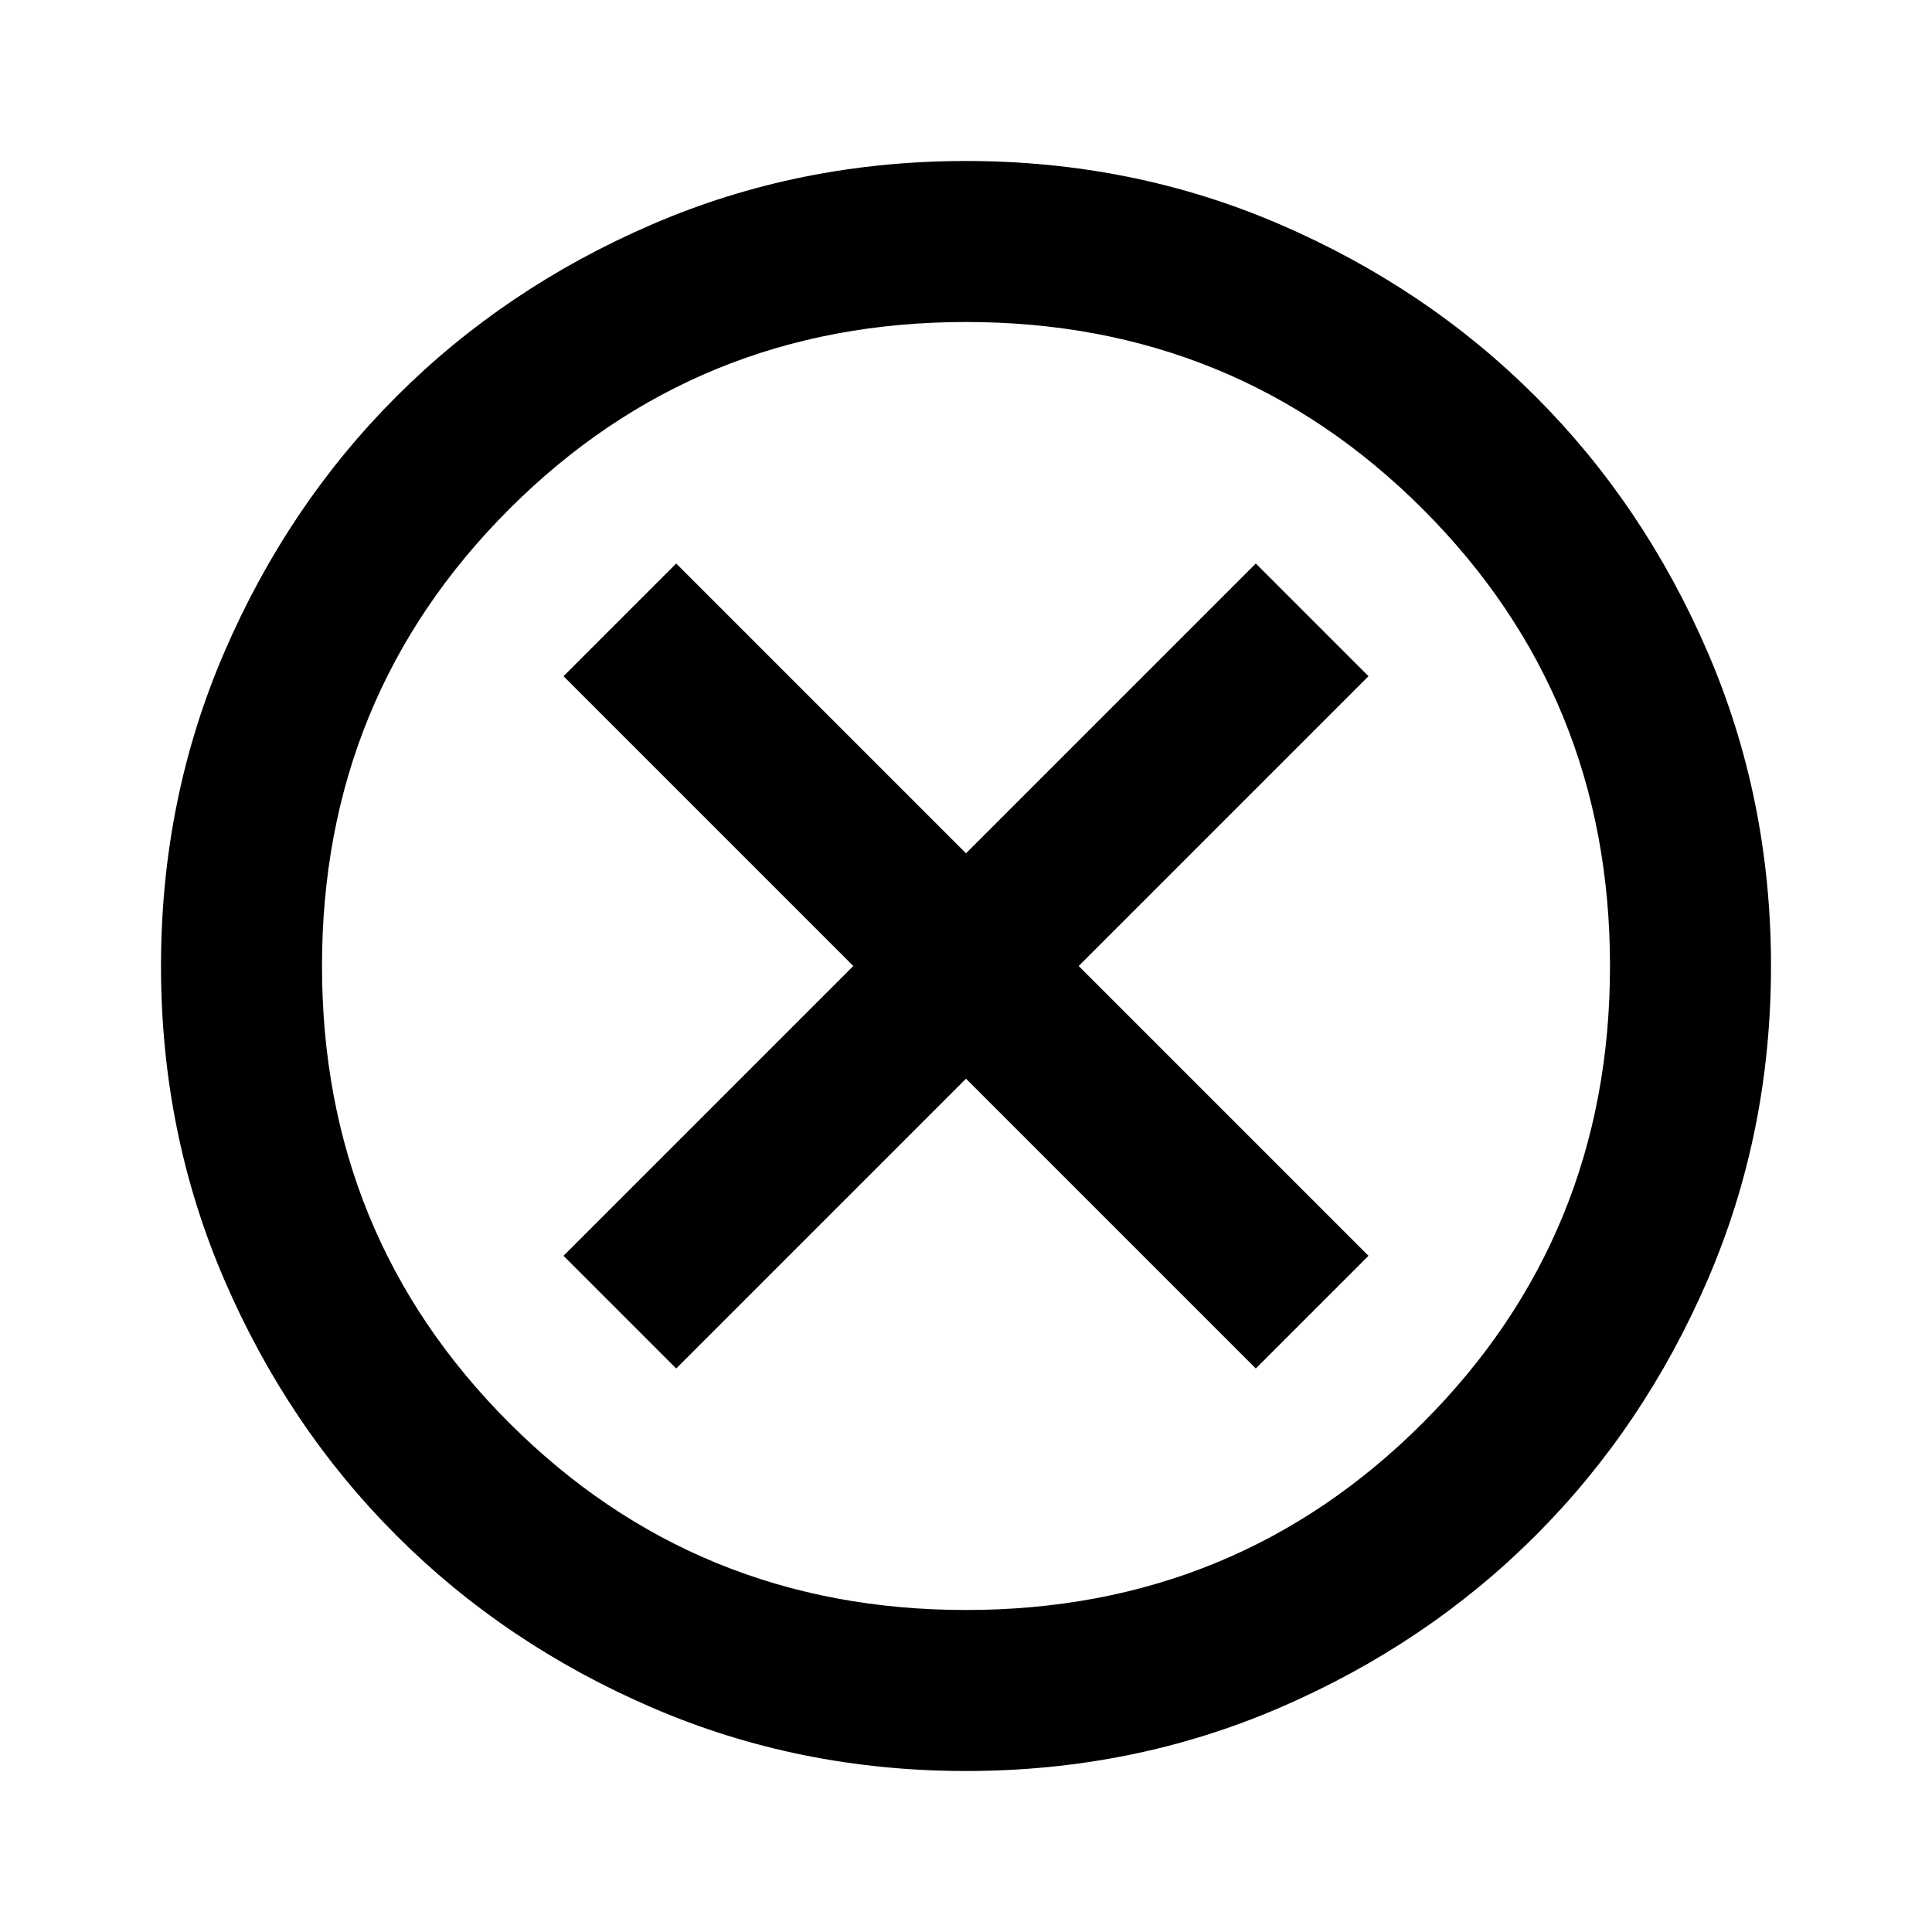
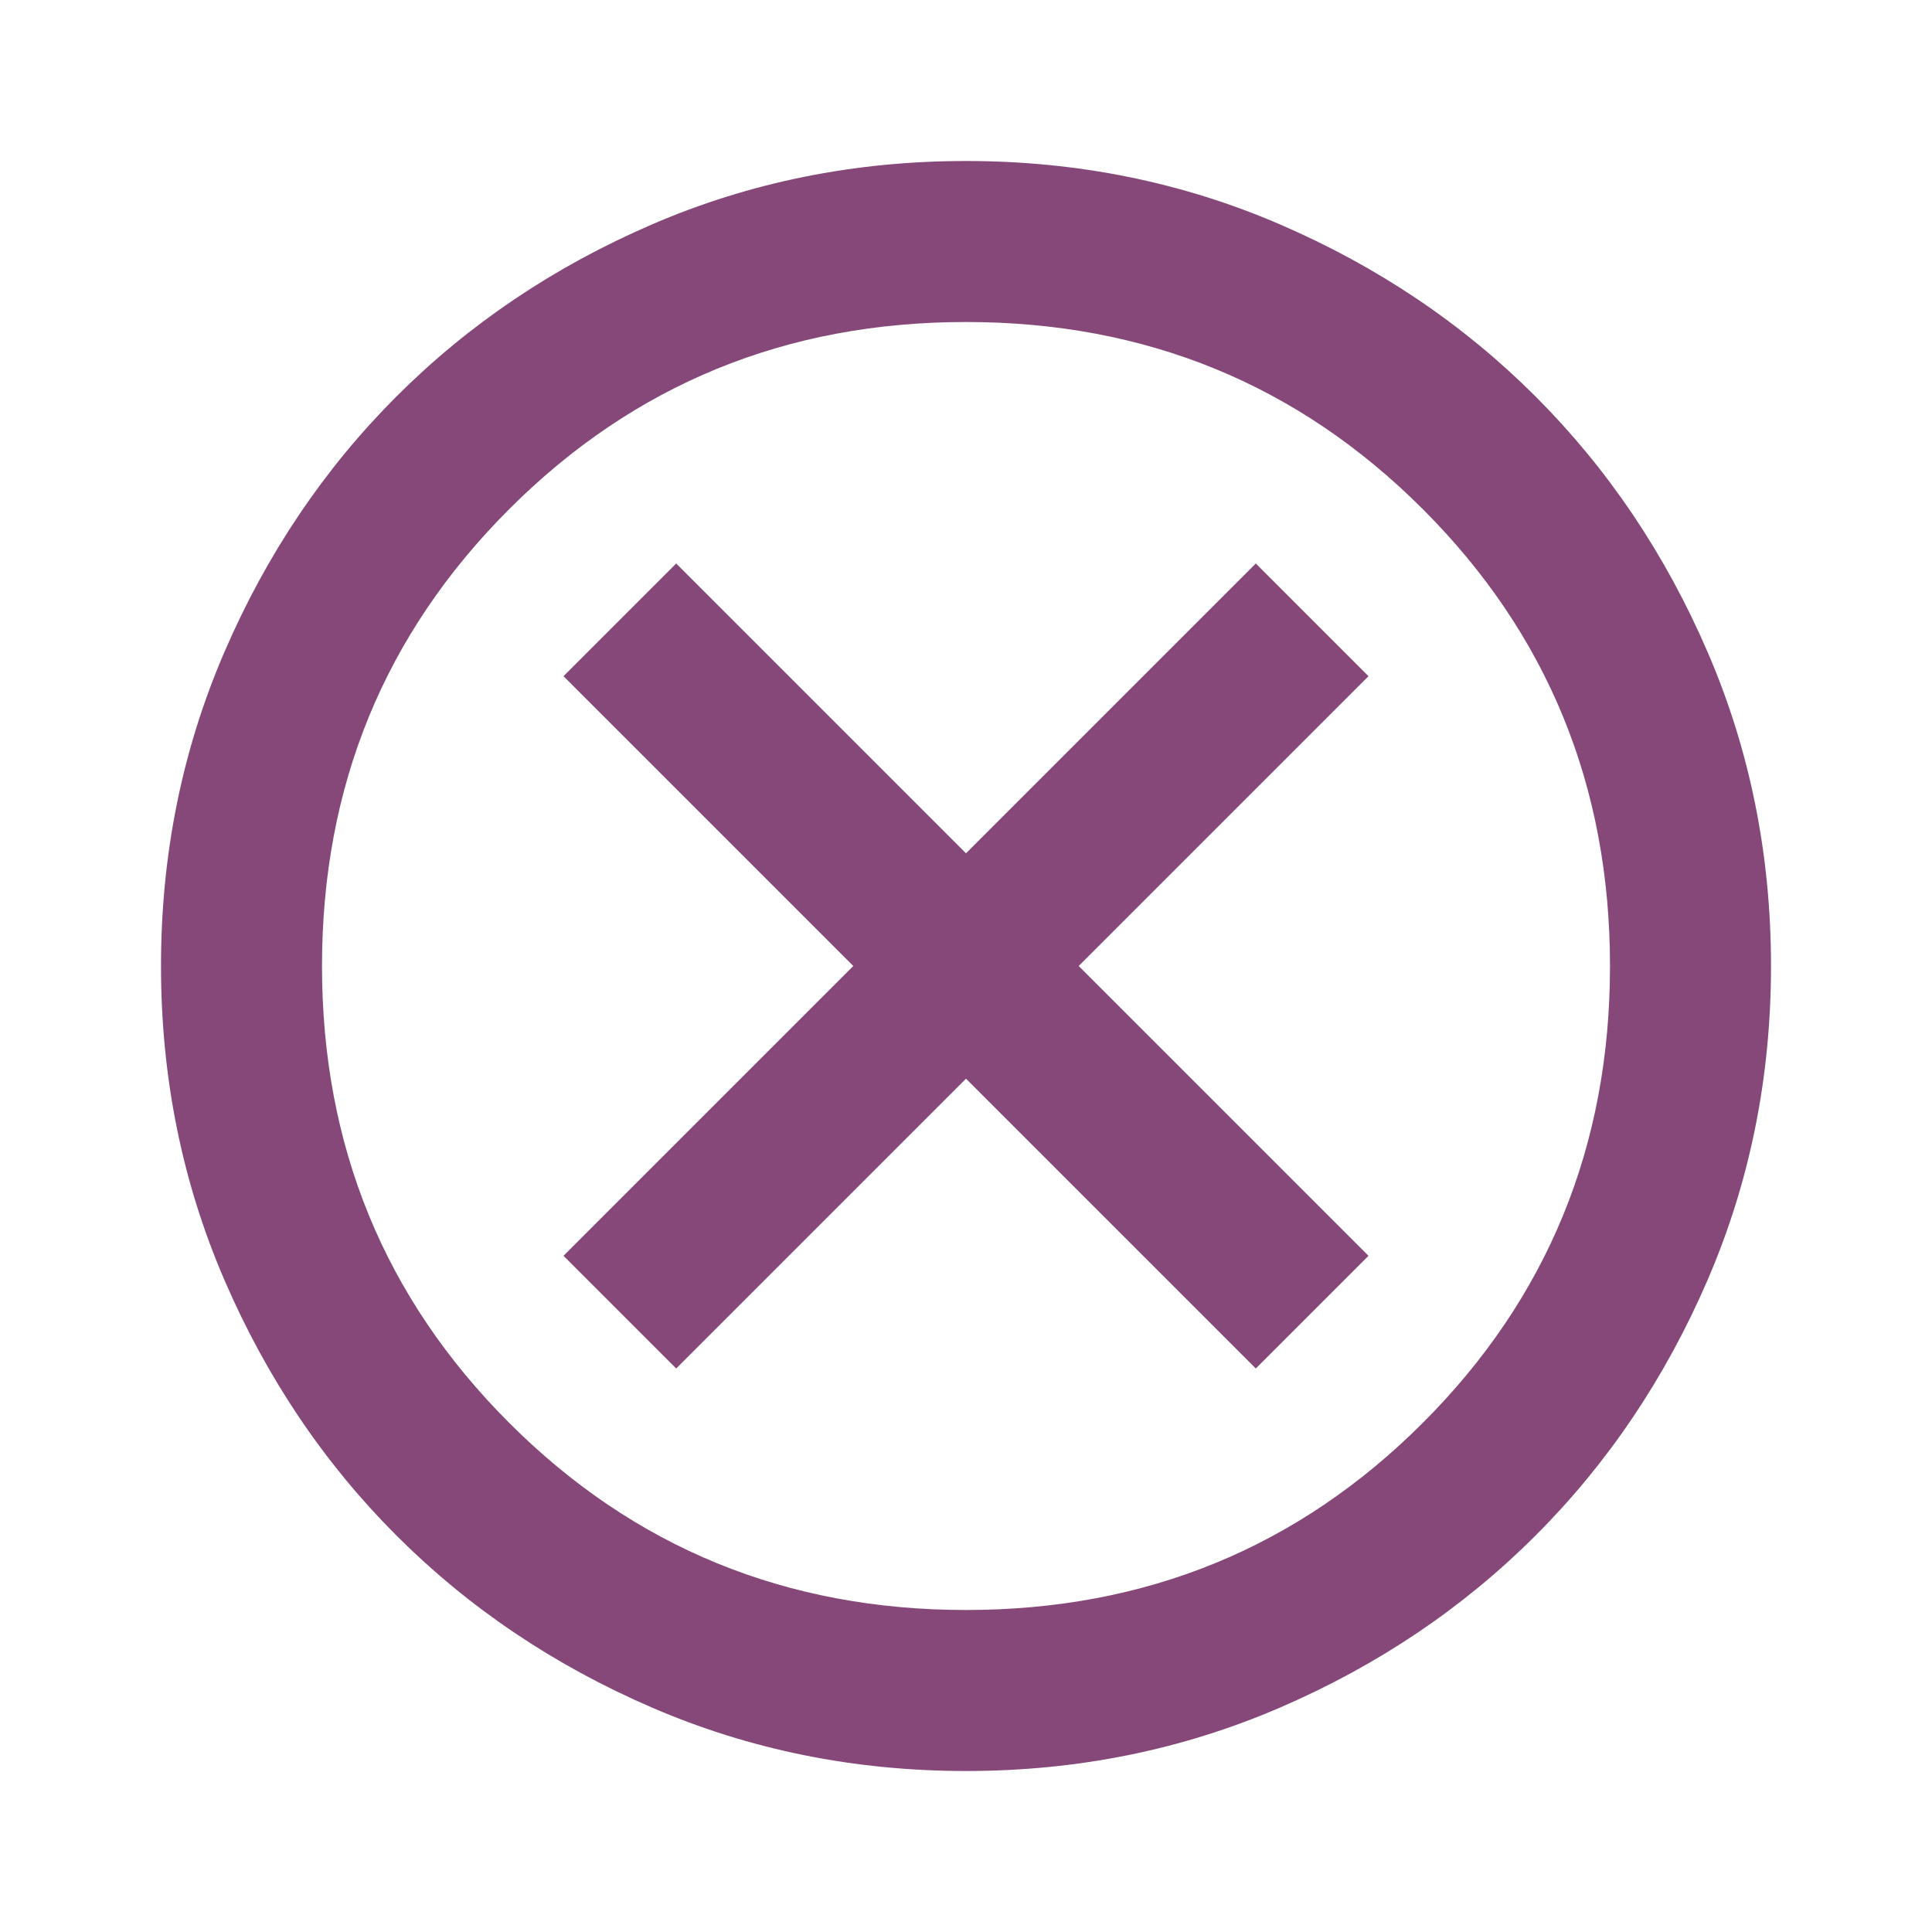
- <svg xmlns="http://www.w3.org/2000/svg" height="24px" viewBox="0 -960 960 960" width="24px" fill="#000">
+ <svg xmlns="http://www.w3.org/2000/svg" height="24px" viewBox="0 -960 960 960" width="24px" fill="#864879">
  <path d="m336-280 144-144 144 144 56-56-144-144 144-144-56-56-144 144-144-144-56 56 144 144-144 144 56 56ZM480-80q-83 0-156-31.5T197-197q-54-54-85.5-127T80-480q0-83 31.5-156T197-763q54-54 127-85.5T480-880q83 0 156 31.5T763-763q54 54 85.5 127T880-480q0 83-31.5 156T763-197q-54 54-127 85.5T480-80Zm0-80q134 0 227-93t93-227q0-134-93-227t-227-93q-134 0-227 93t-93 227q0 134 93 227t227 93Zm0-320Z" />
</svg>
